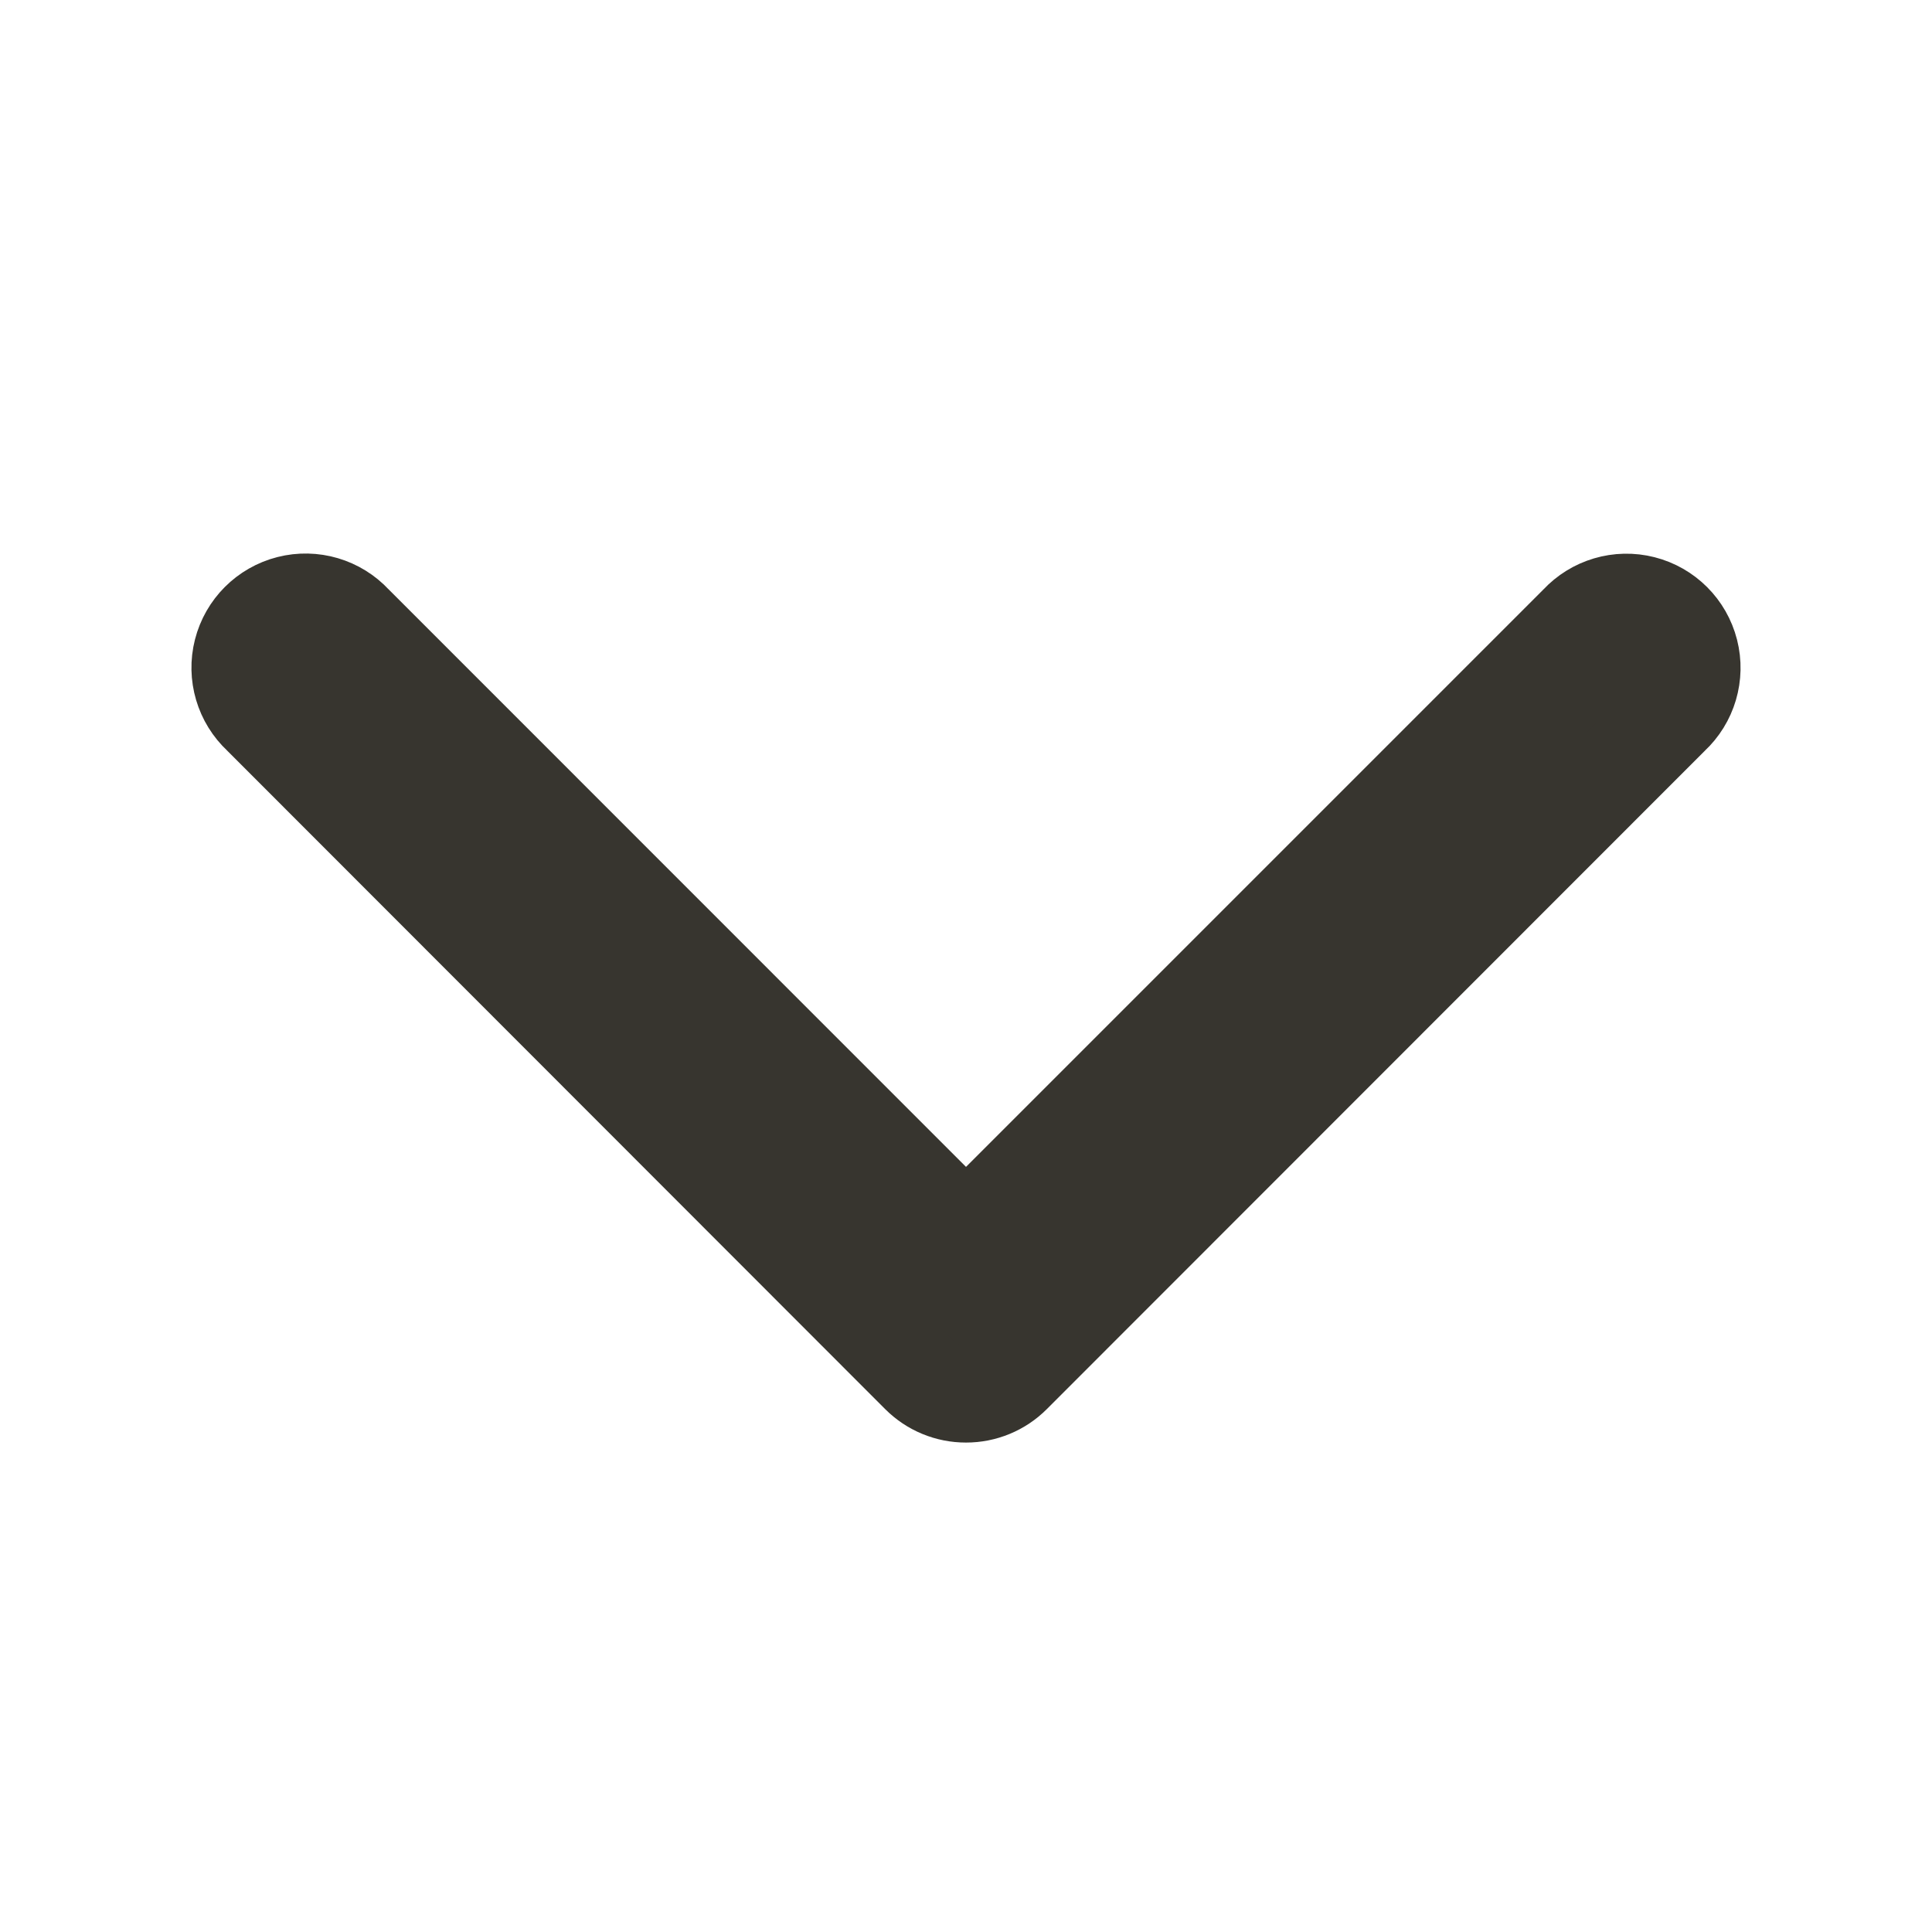
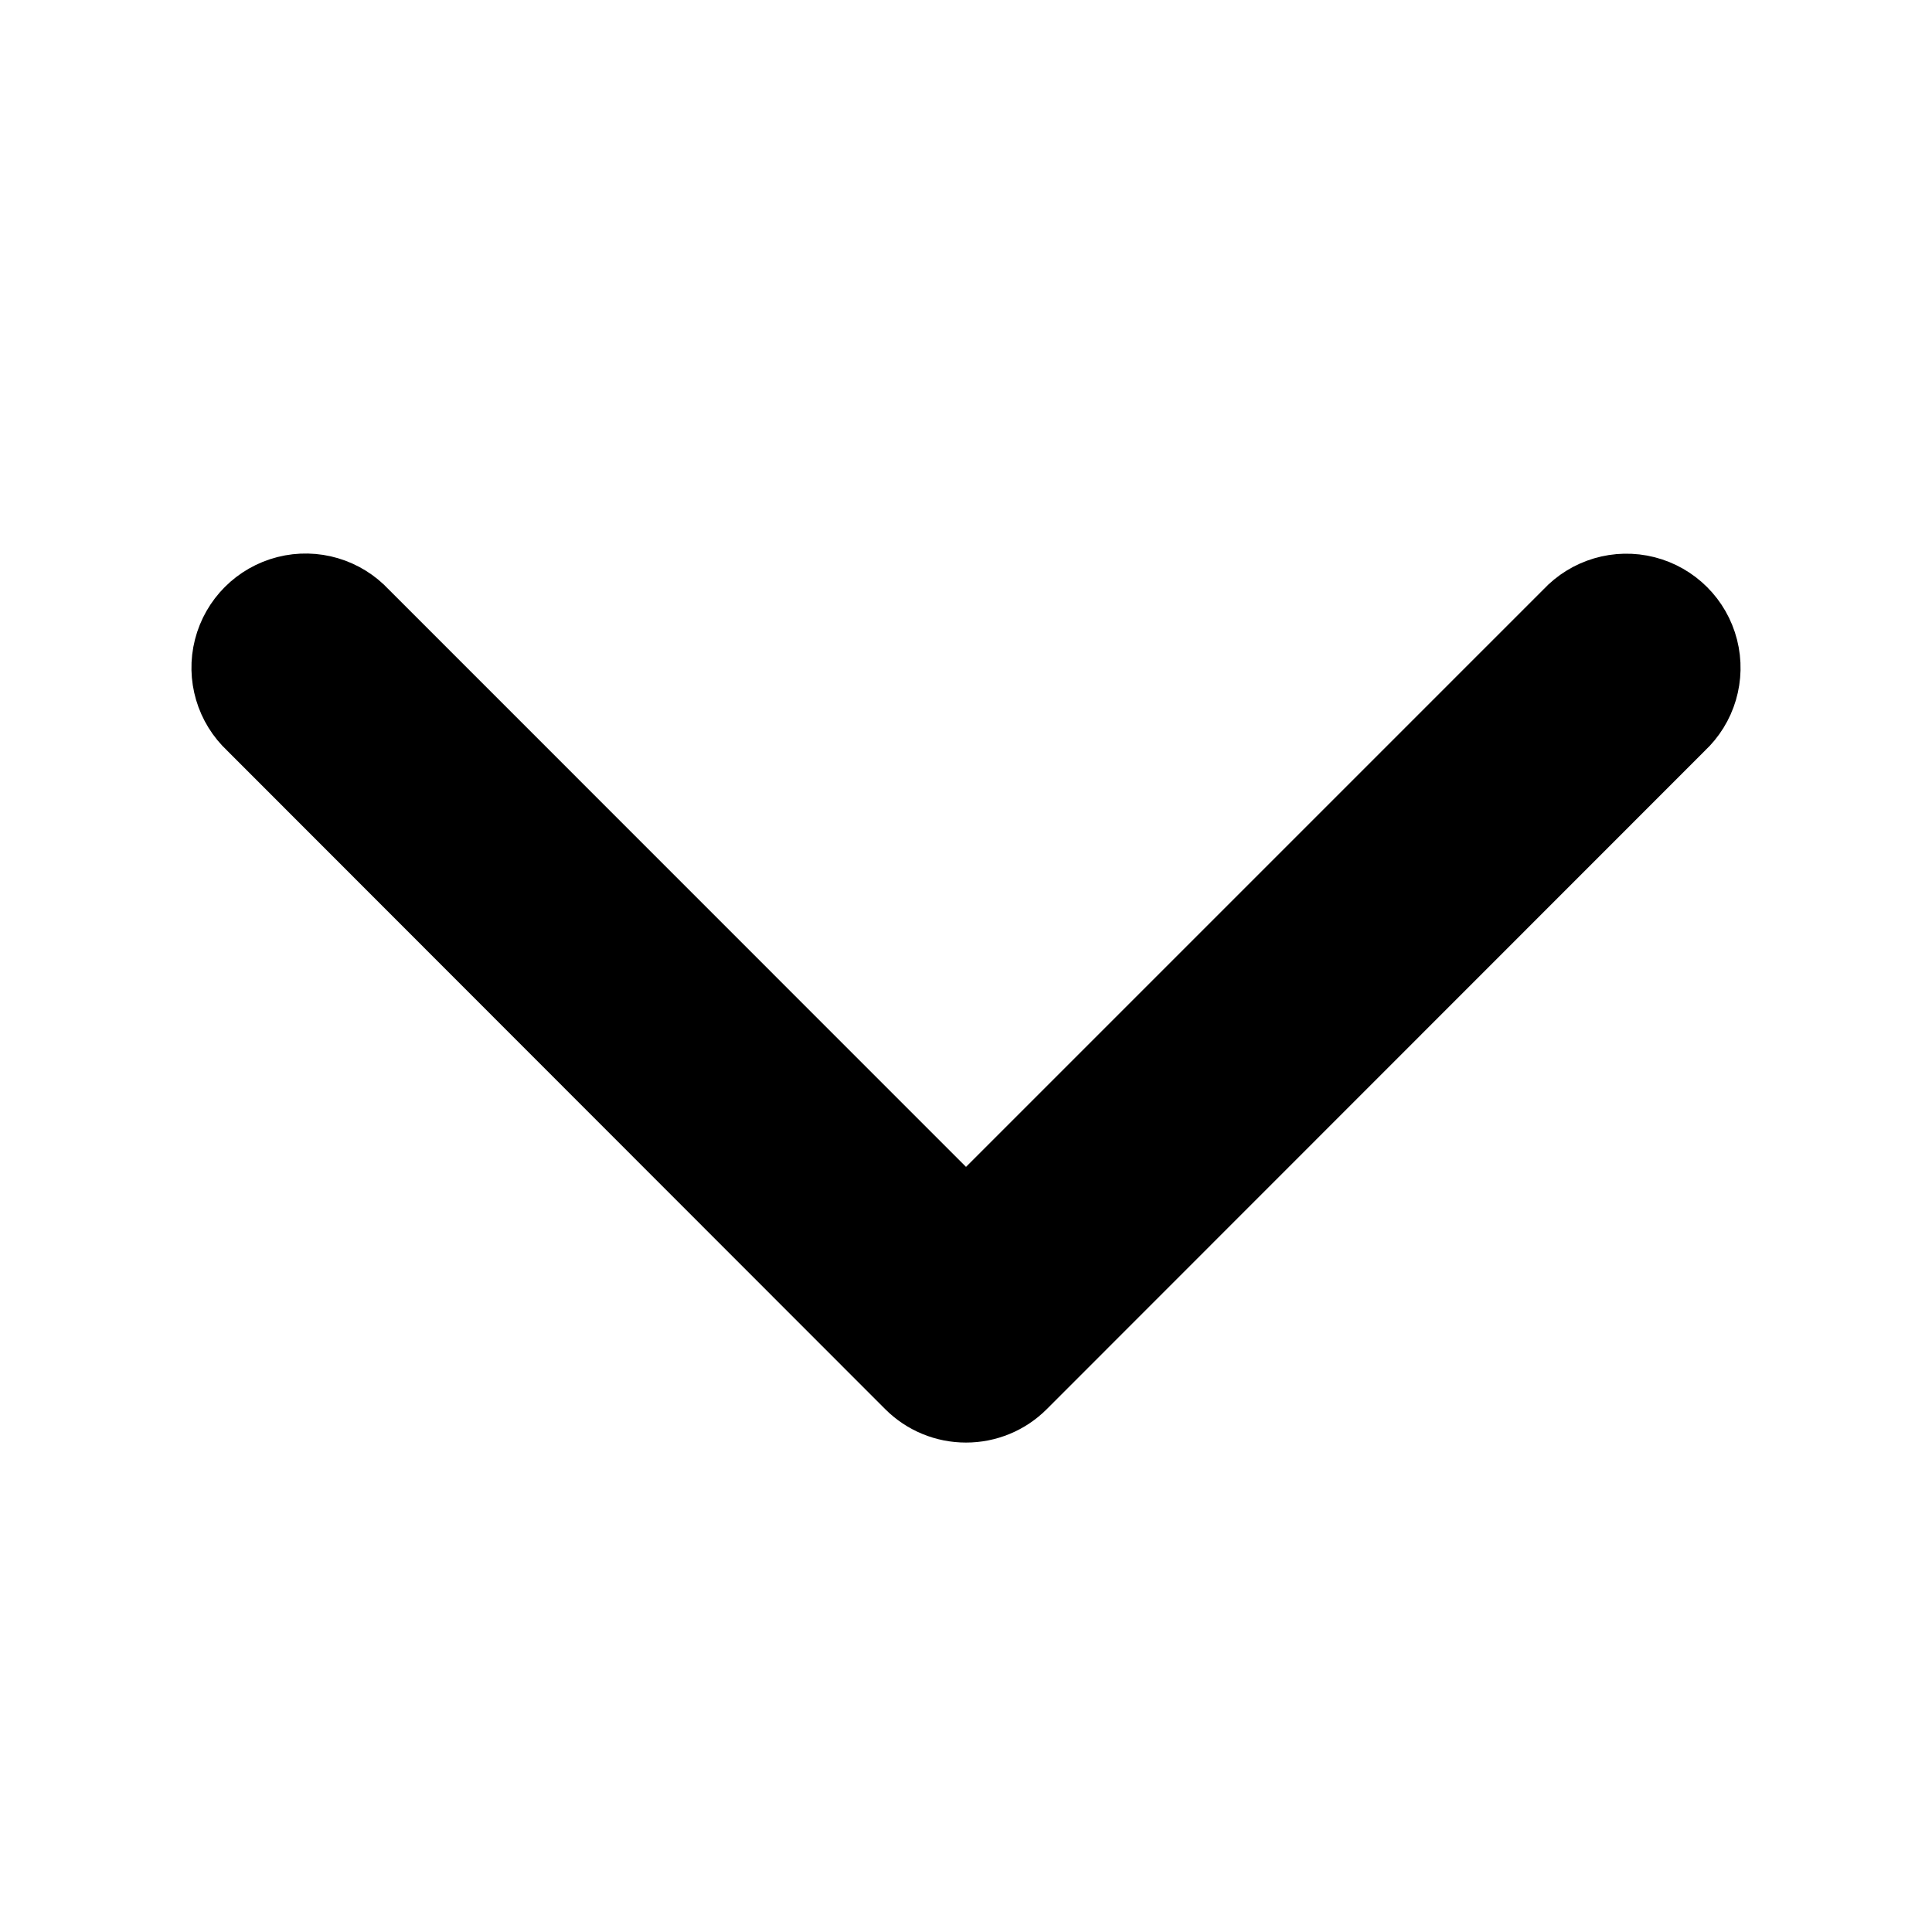
- <svg xmlns="http://www.w3.org/2000/svg" fill="none" viewBox="0 0 12 12">
-   <path fill="#37352F" stroke="#37352F" stroke-width=".6" d="M6 8.66a.408.408 0 0 1-.29-.12L1.62 4.447a.409.409 0 1 1 .578-.578L6 7.672 9.802 3.87a.409.409 0 1 1 .578.578L6.29 8.54a.408.408 0 0 1-.29.12Z" />
+ <svg xmlns="http://www.w3.org/2000/svg" fill="currentColor" viewBox="0 0 12 12">
+   <path fill="currentColor" stroke="currentColor" stroke-width=".6" d="M6 8.66a.408.408 0 0 1-.29-.12L1.62 4.447a.409.409 0 1 1 .578-.578L6 7.672 9.802 3.87a.409.409 0 1 1 .578.578L6.29 8.54a.408.408 0 0 1-.29.12Z" />
</svg>
